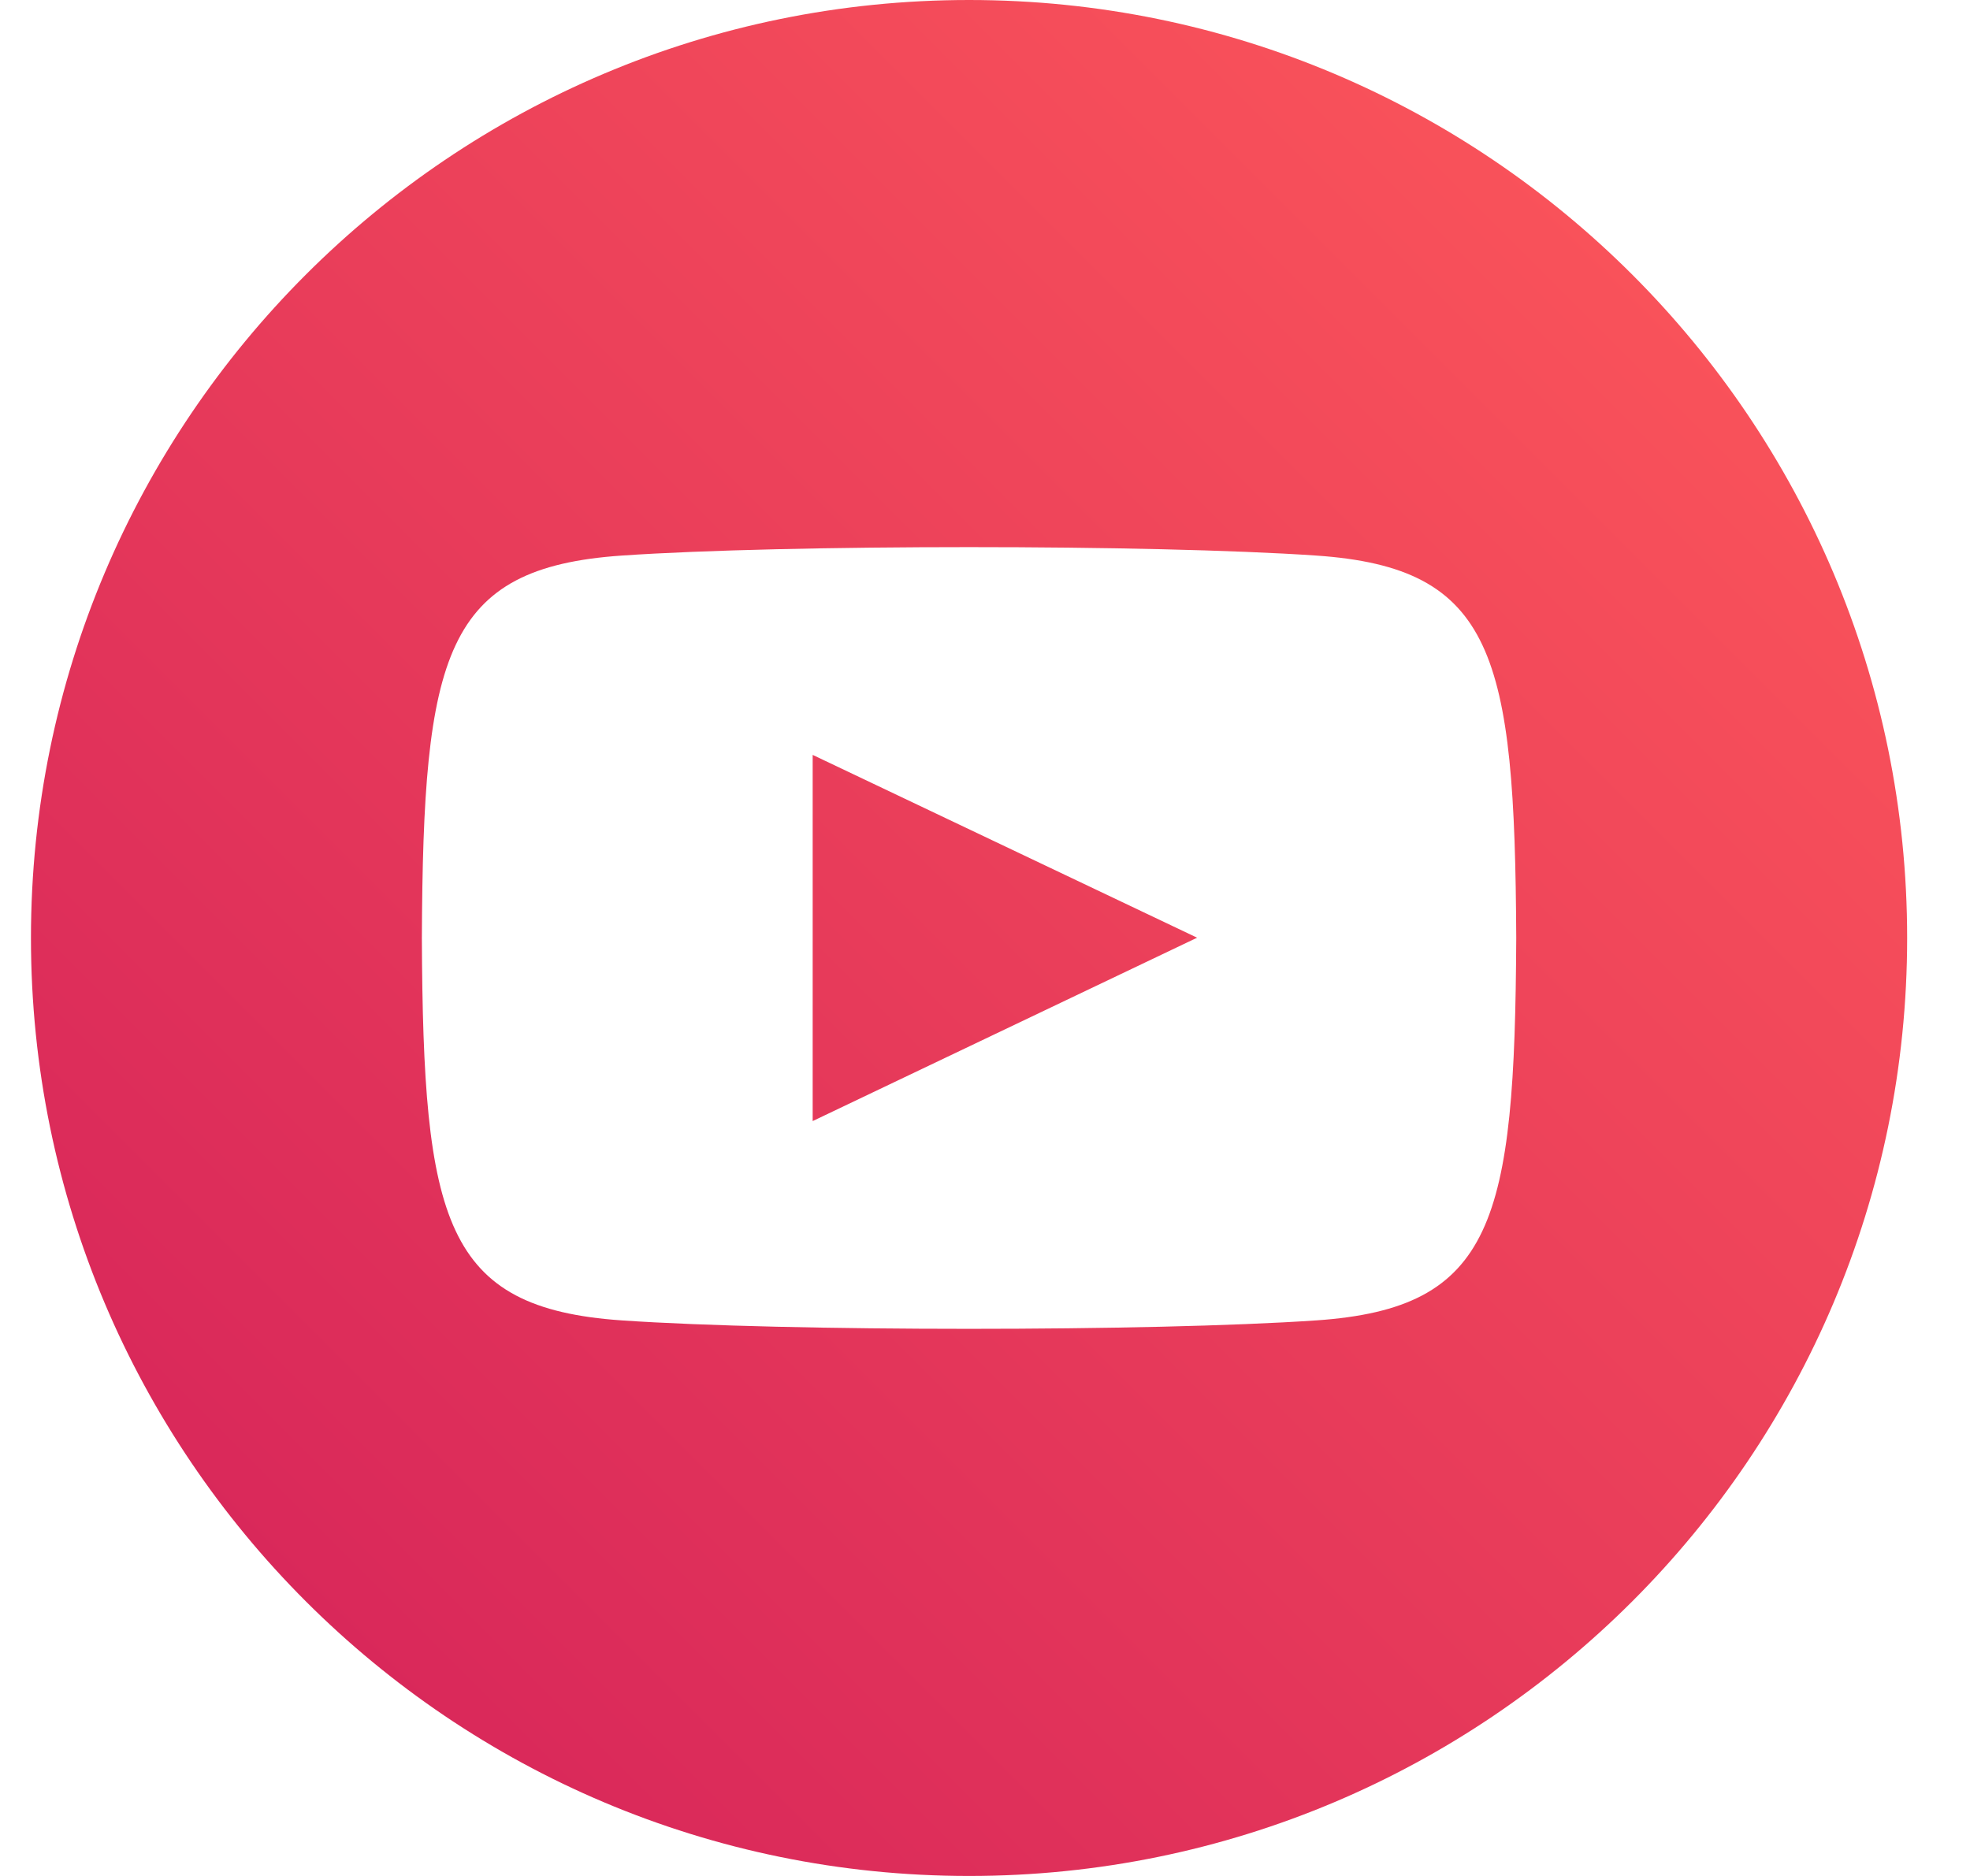
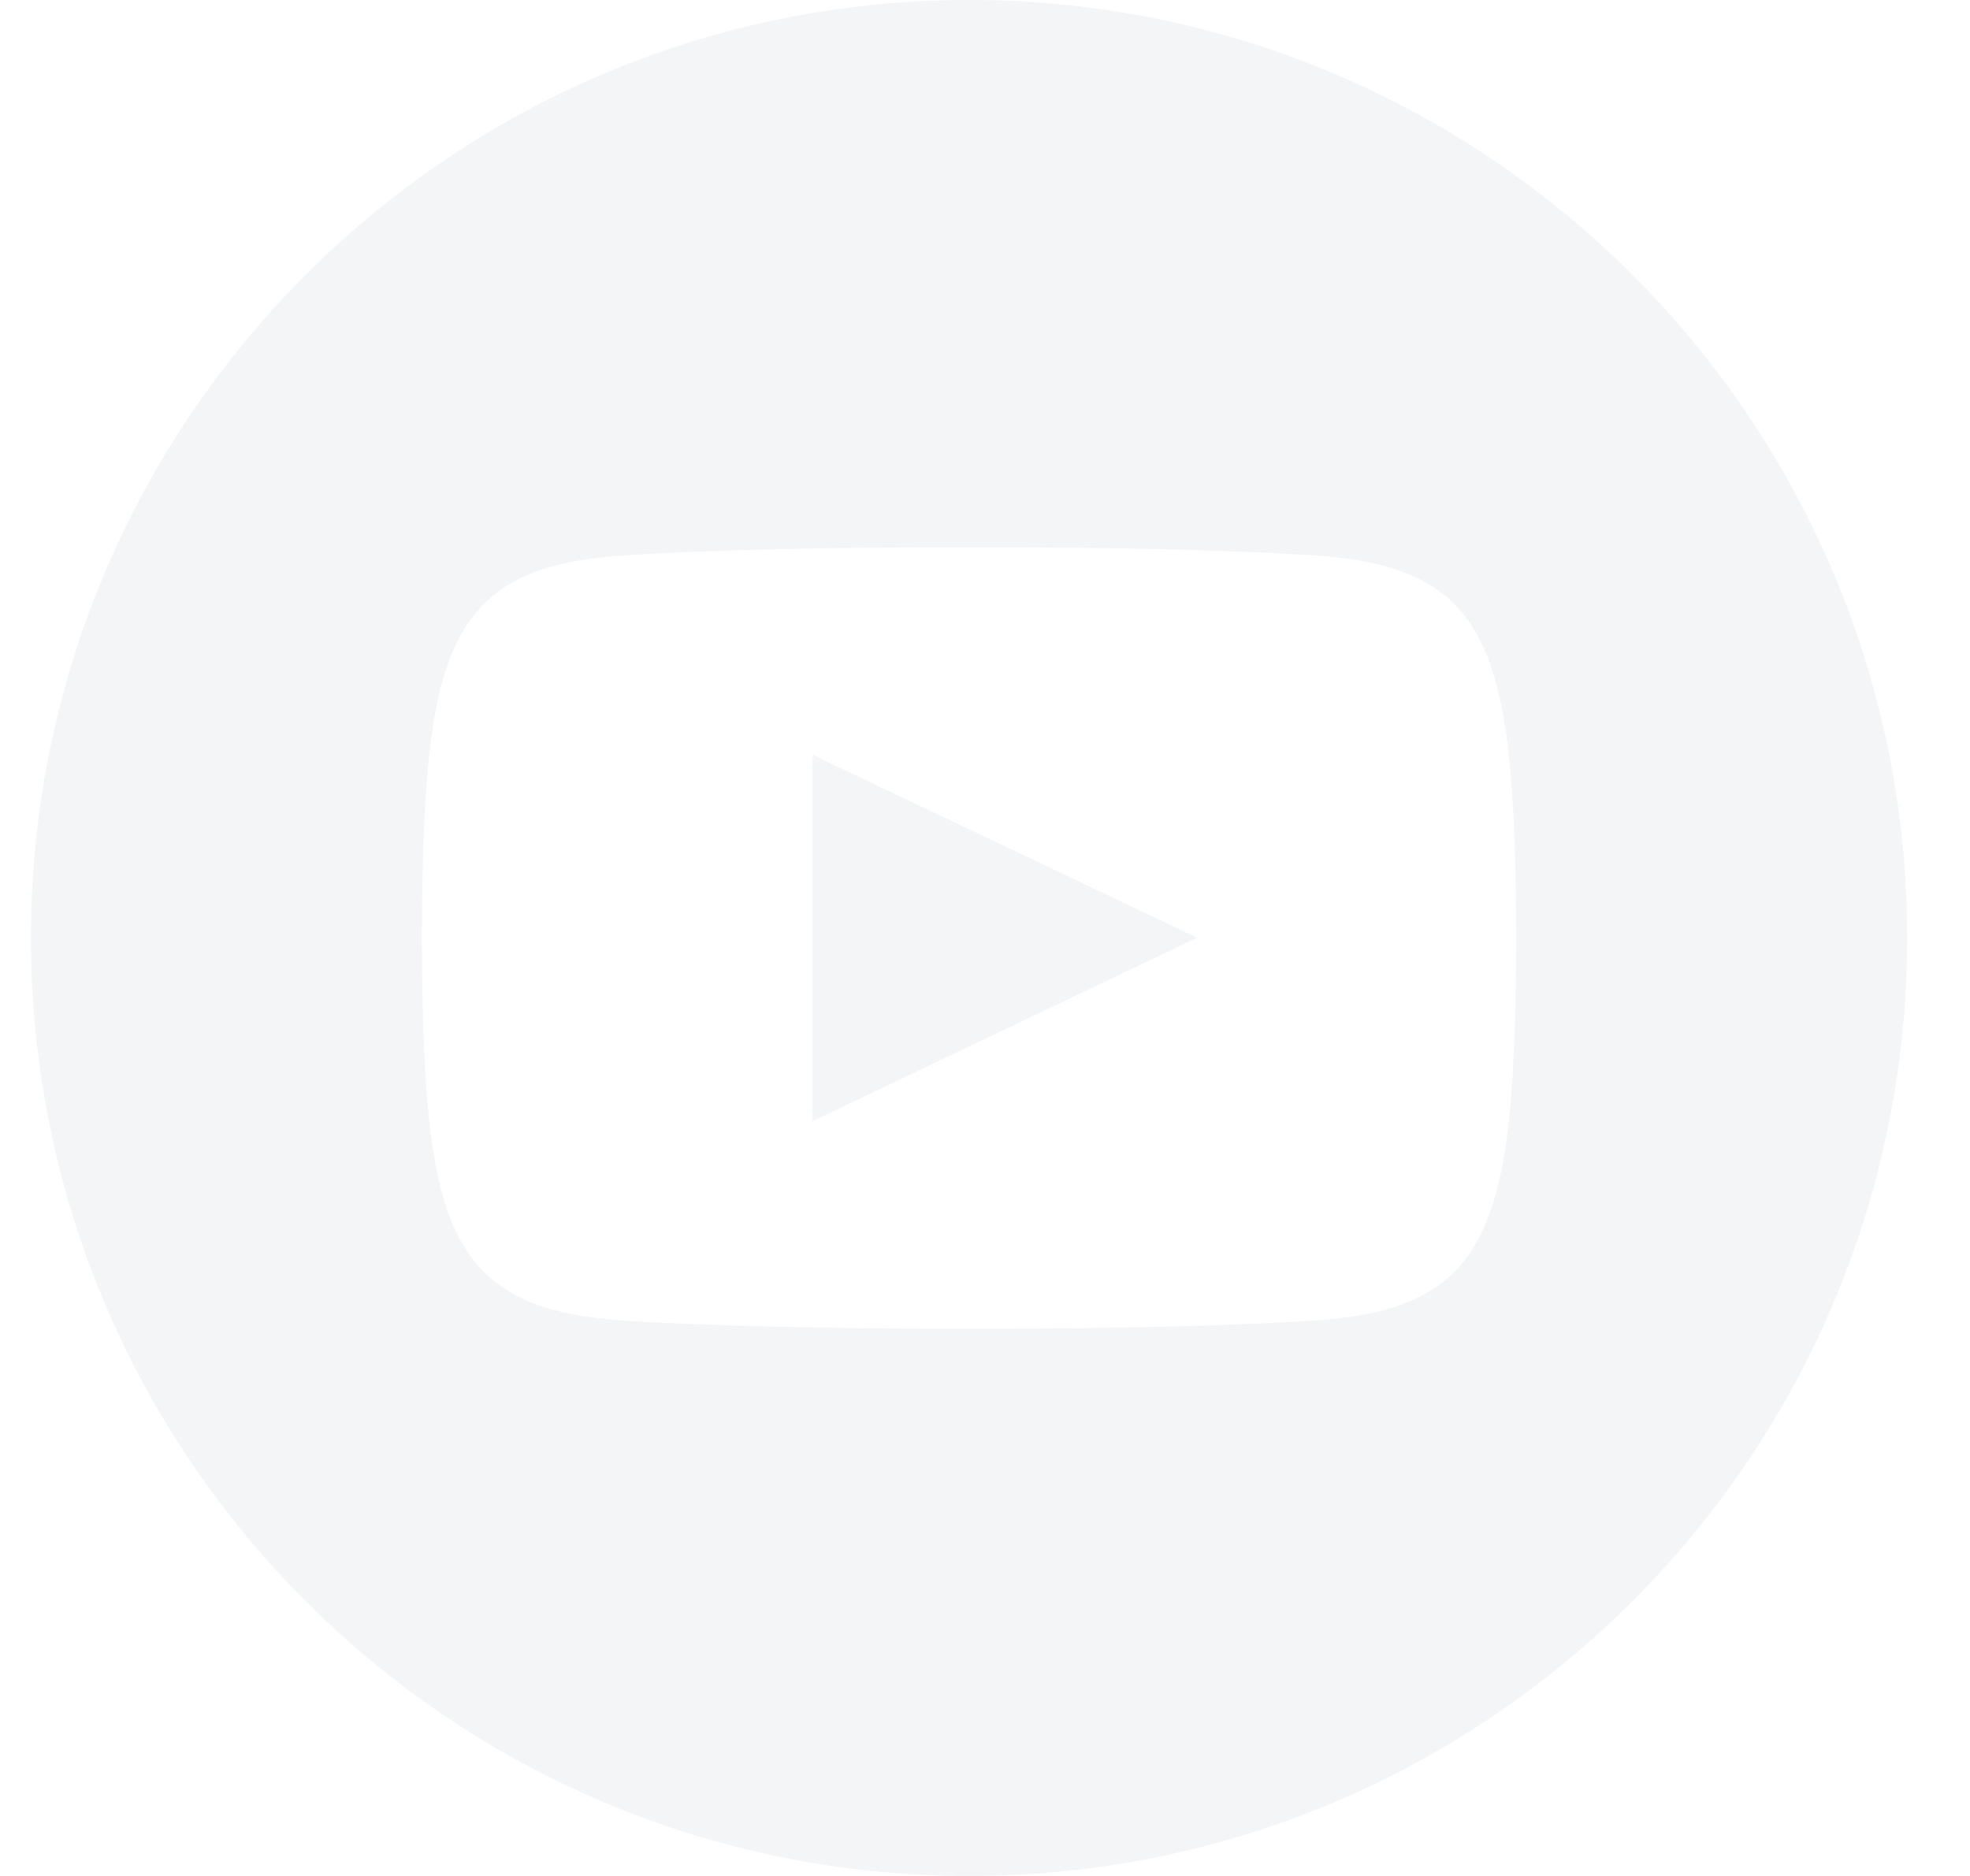
<svg xmlns="http://www.w3.org/2000/svg" width="21" height="20">
  <defs>
    <linearGradient id="a" x1="0%" x2="100%" y1="100%" y2="0%">
-       <stop offset="0%" stop-color="#D3205A" />
-       <stop offset="100%" stop-color="#FF5A5A" />
+       <stop offset="0%" stop-color="#f4f5f7" />
+       <stop offset="100%" stop-color="#f4f5f7" />
    </linearGradient>
  </defs>
  <path fill="url(#a)" d="M43.33 0c-5.523 0-10 4.478-10 10 0 5.523 4.477 10 10 10s10-4.477 10-10c0-5.522-4.477-10-10-10zm3.7 14.077c-1.75.12-5.653.12-7.402 0-1.896-.13-2.117-1.059-2.131-4.077.014-3.024.237-3.947 2.131-4.077 1.75-.12 5.652-.12 7.403 0 1.897.13 2.117 1.059 2.132 4.077-.015 3.024-.237 3.947-2.132 4.077zm-5.367-6.029l4.098 1.949-4.098 1.955V8.048z" transform="translate(-33)" />
</svg>
